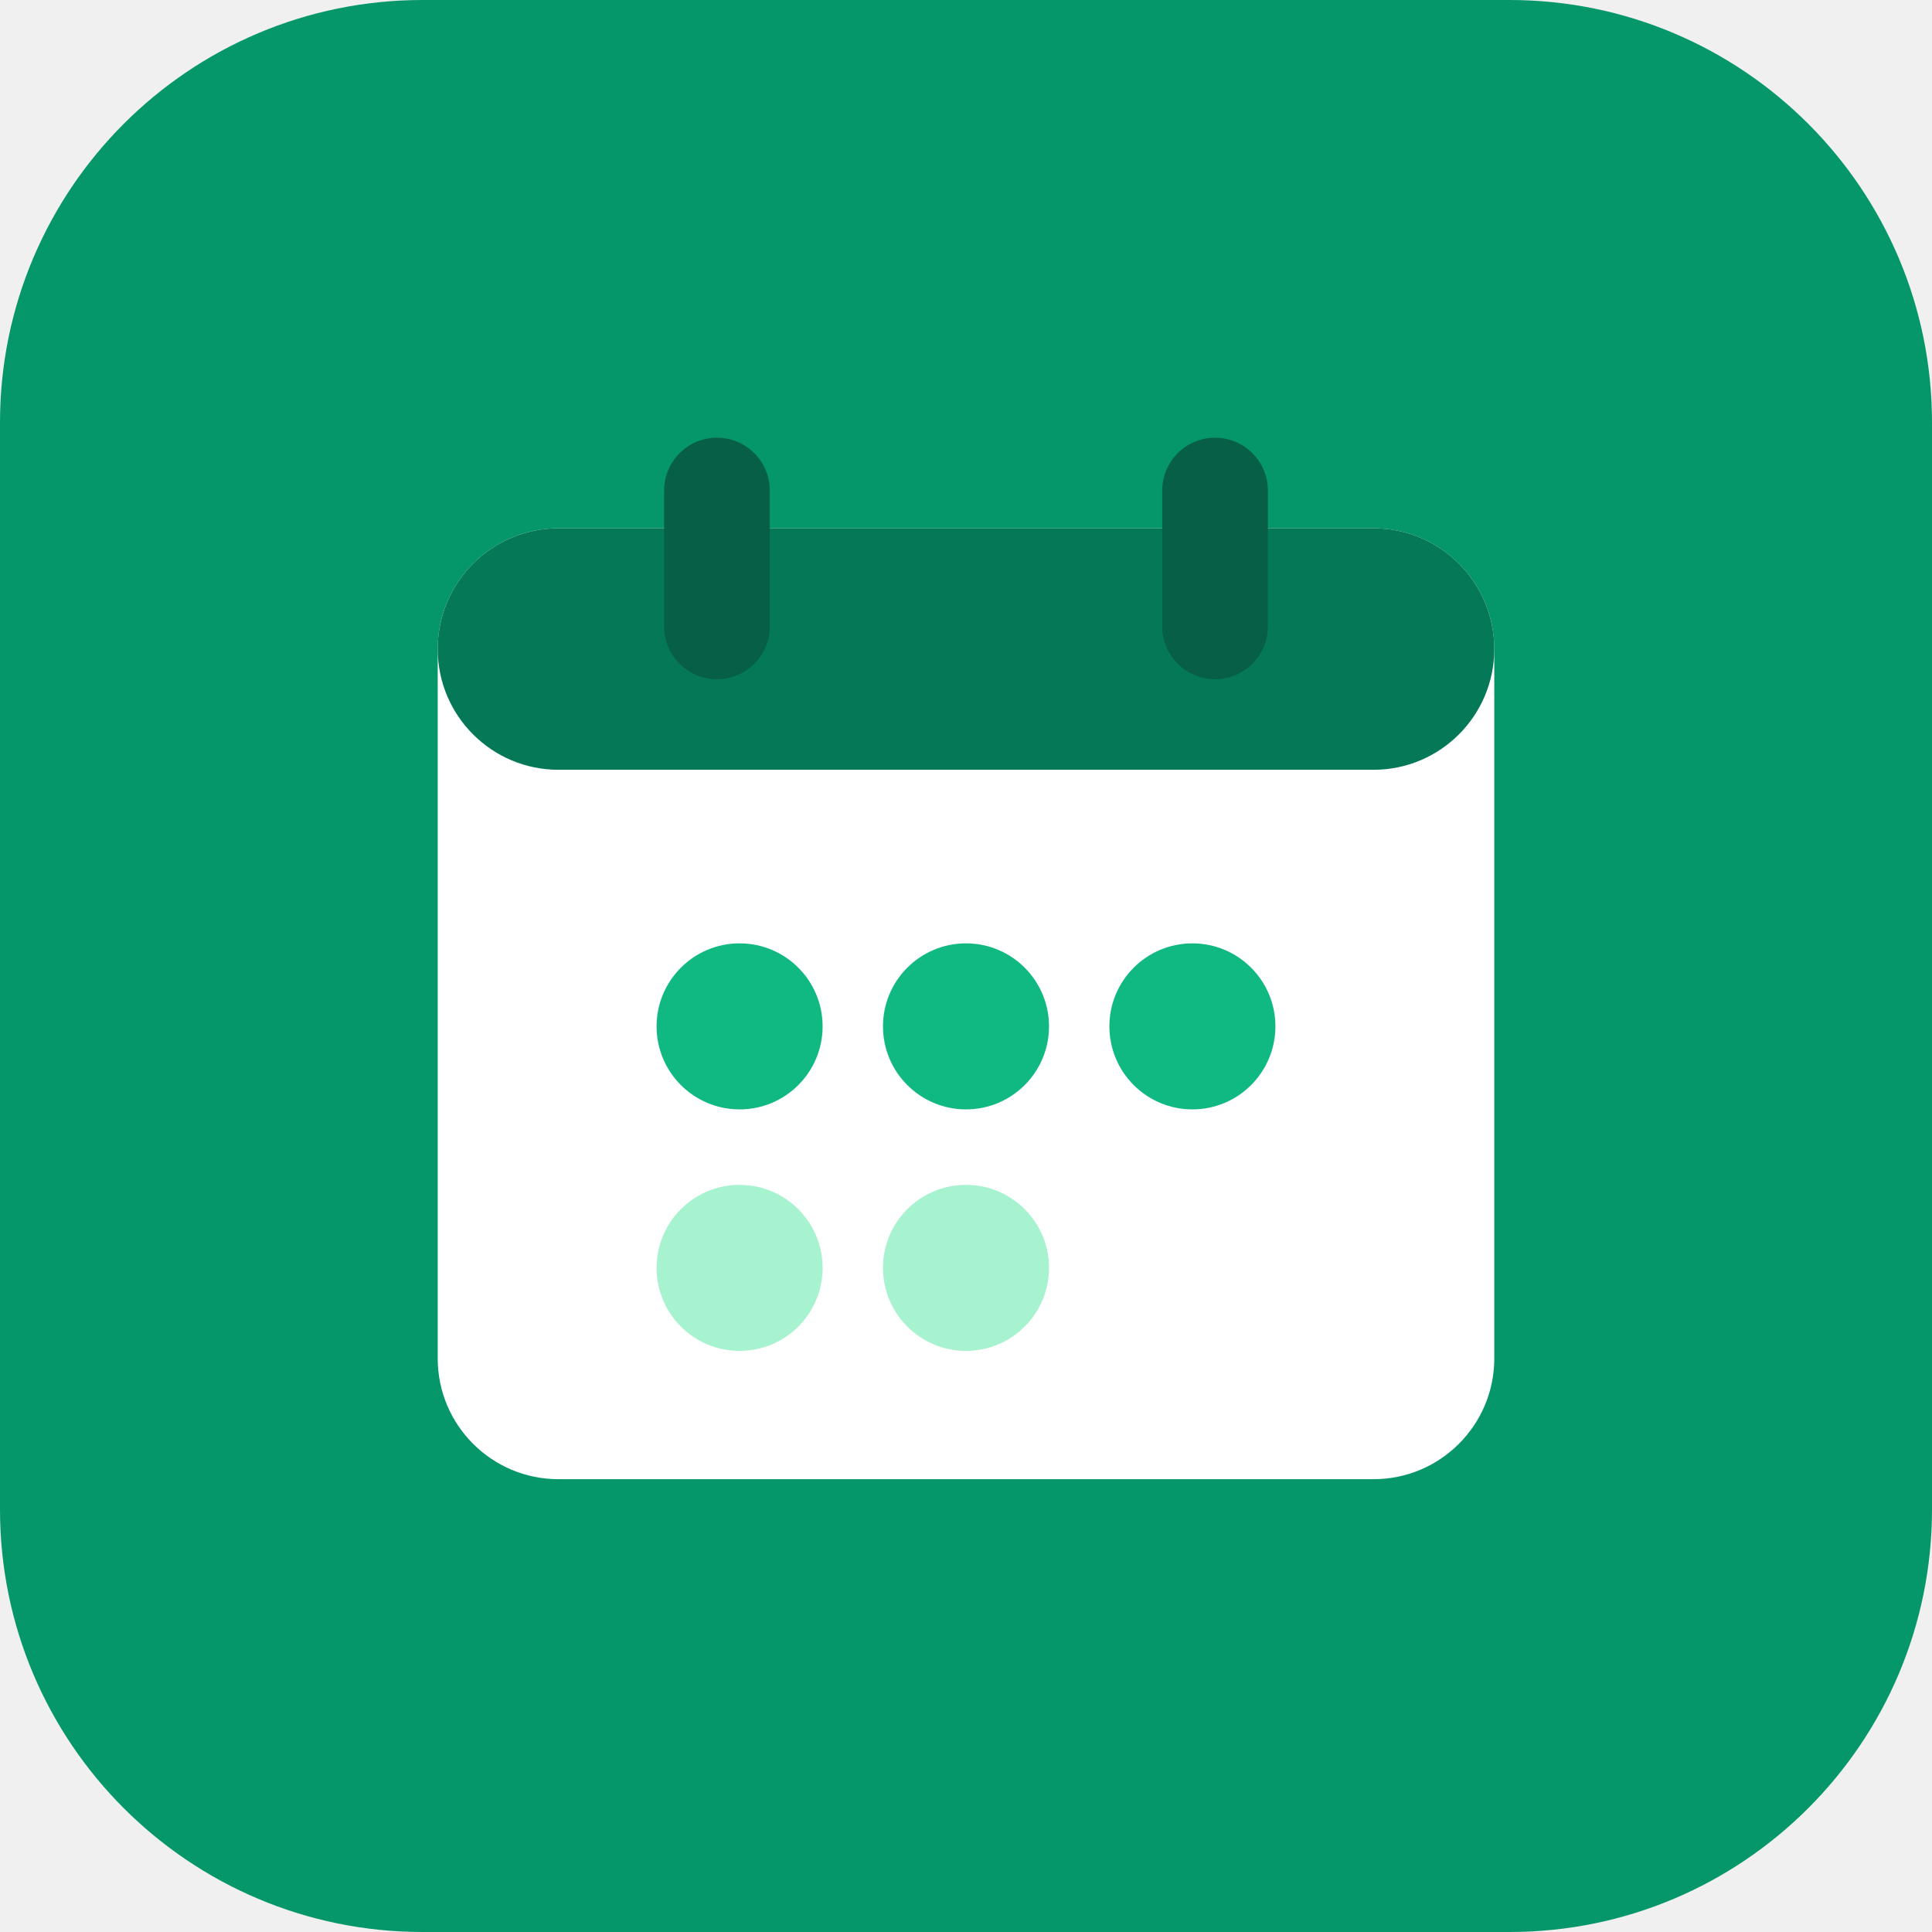
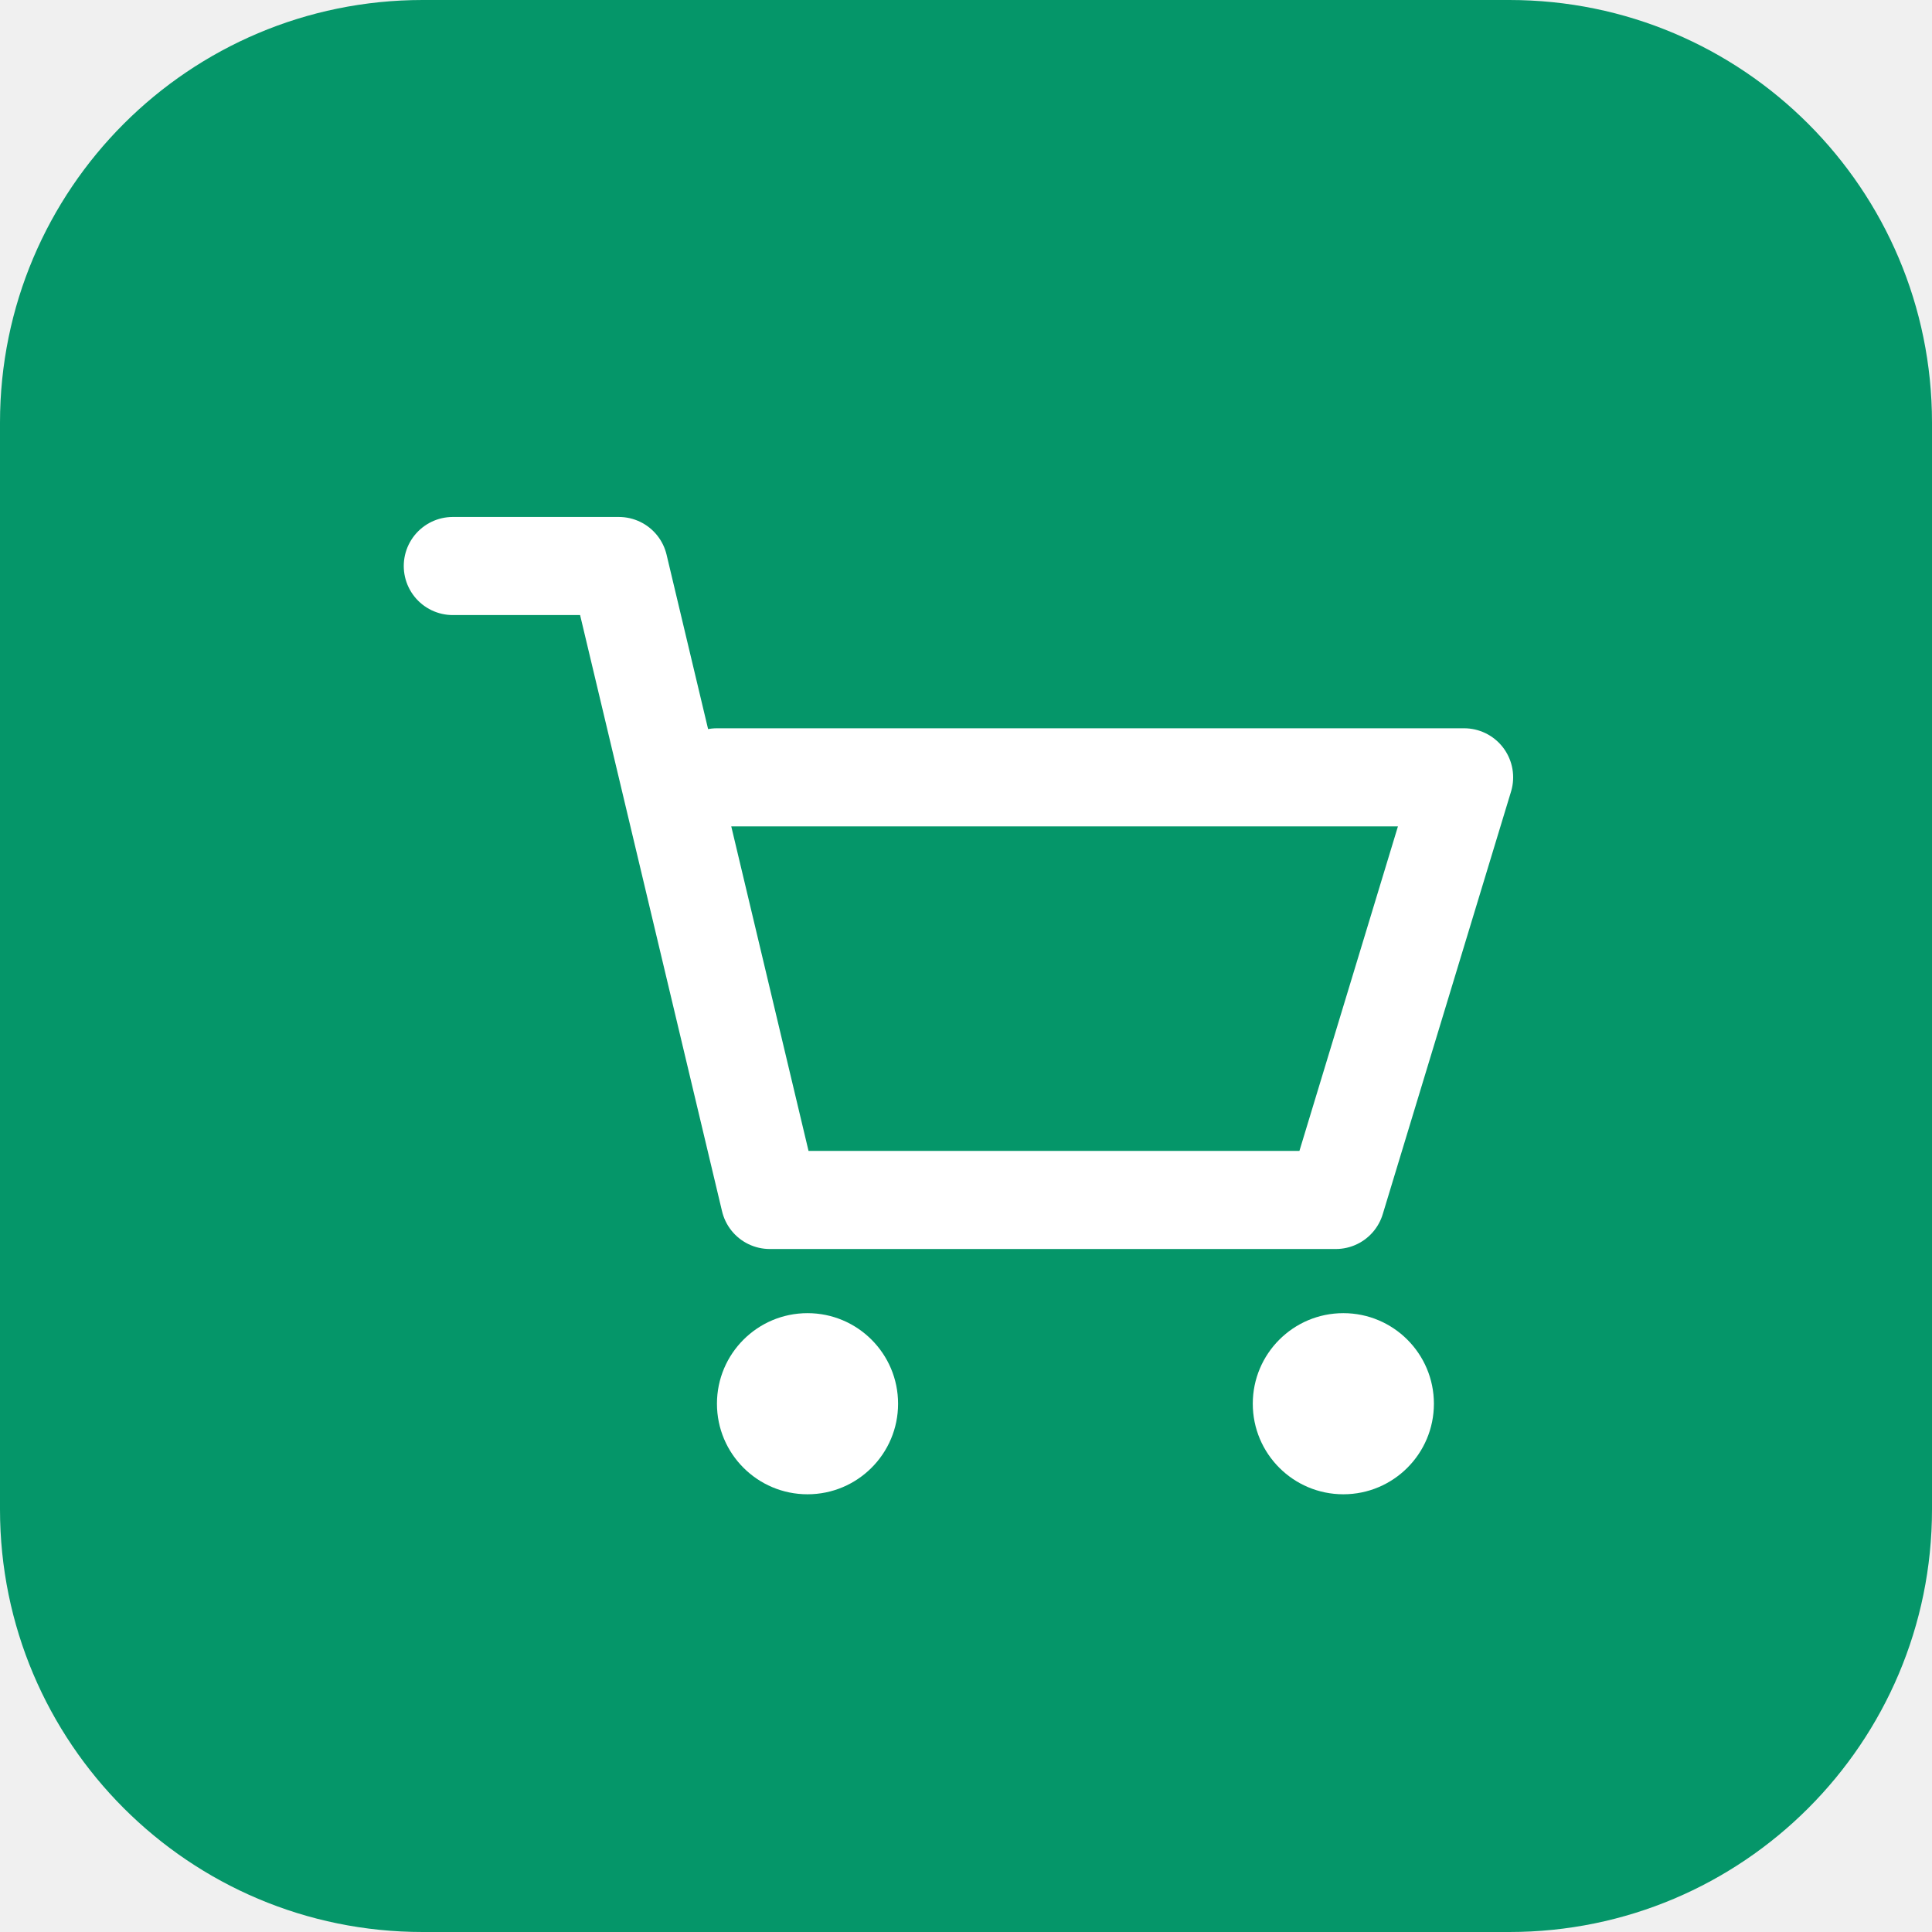
<svg xmlns="http://www.w3.org/2000/svg" width="512" height="512" viewBox="0 0 512 512">
  <rect width="512" height="512" rx="112" fill="#059669" />
-   <rect x="116" y="140" width="280" height="252" rx="32" fill="#ffffff" />
-   <rect x="116" y="140" width="280" height="64" rx="32" fill="#047857" />
-   <rect x="176" y="116" width="28" height="64" rx="14" fill="#065f46" />
-   <rect x="308" y="116" width="28" height="64" rx="14" fill="#065f46" />
-   <circle cx="196" cy="272" r="22" fill="#10b981" />
-   <circle cx="256" cy="272" r="22" fill="#10b981" />
-   <circle cx="316" cy="272" r="22" fill="#10b981" />
-   <circle cx="196" cy="336" r="22" fill="#a7f3d0" />
-   <circle cx="256" cy="336" r="22" fill="#a7f3d0" />
+   <g fill="none" stroke="#ffffff" stroke-width="26" stroke-linecap="round" stroke-linejoin="round">
+     <path d="M120 150h44l40 168h150l34-112H190" />
+   </g>
+   <circle cx="214" cy="372" r="24" fill="#ffffff" />
+   <circle cx="356" cy="372" r="24" fill="#ffffff" />
</svg>
